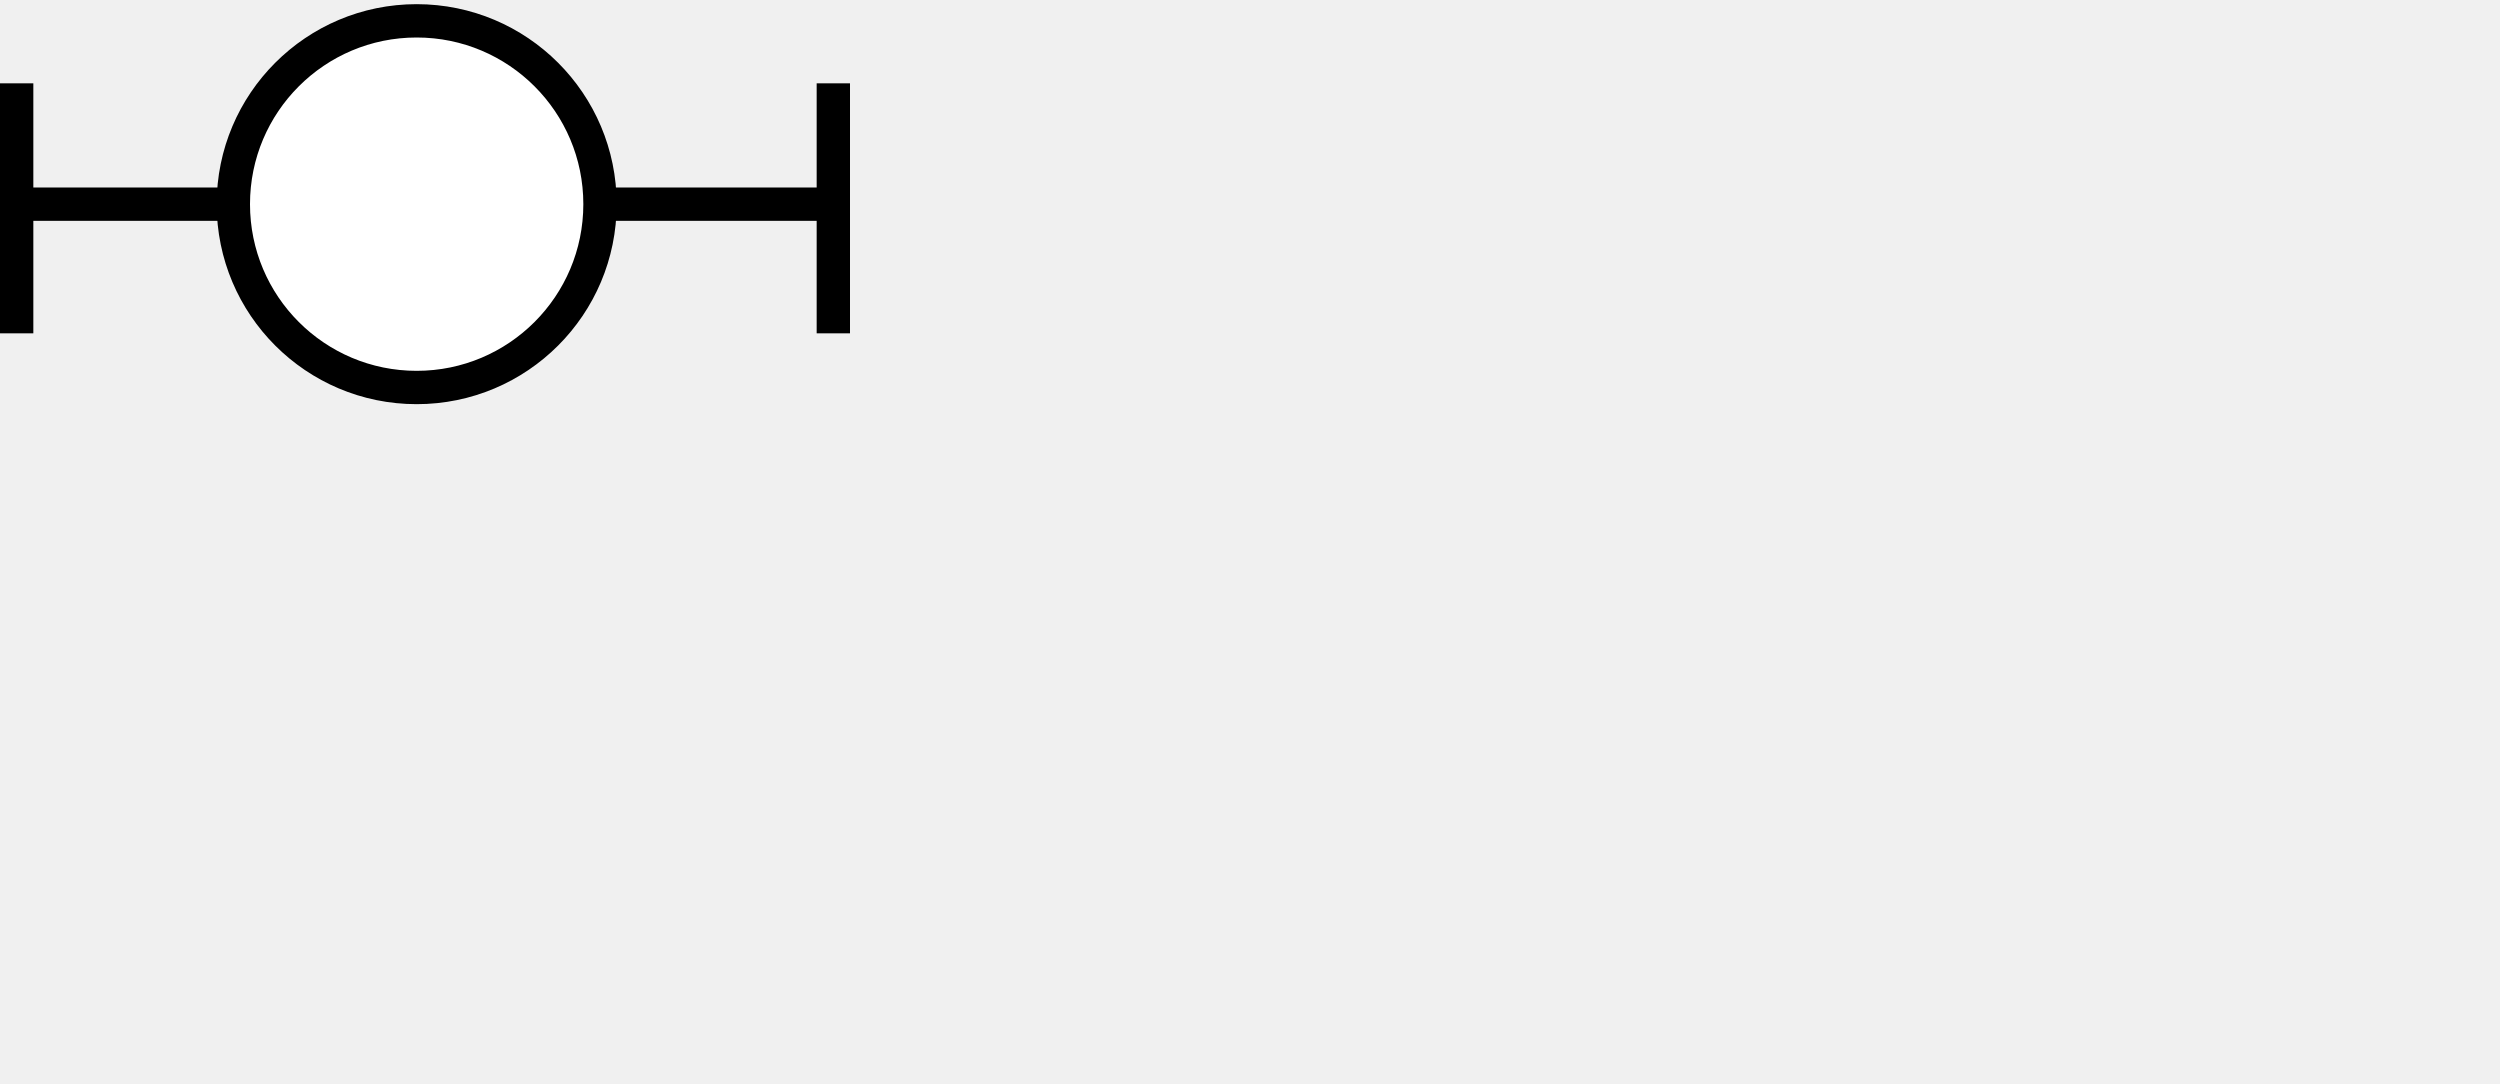
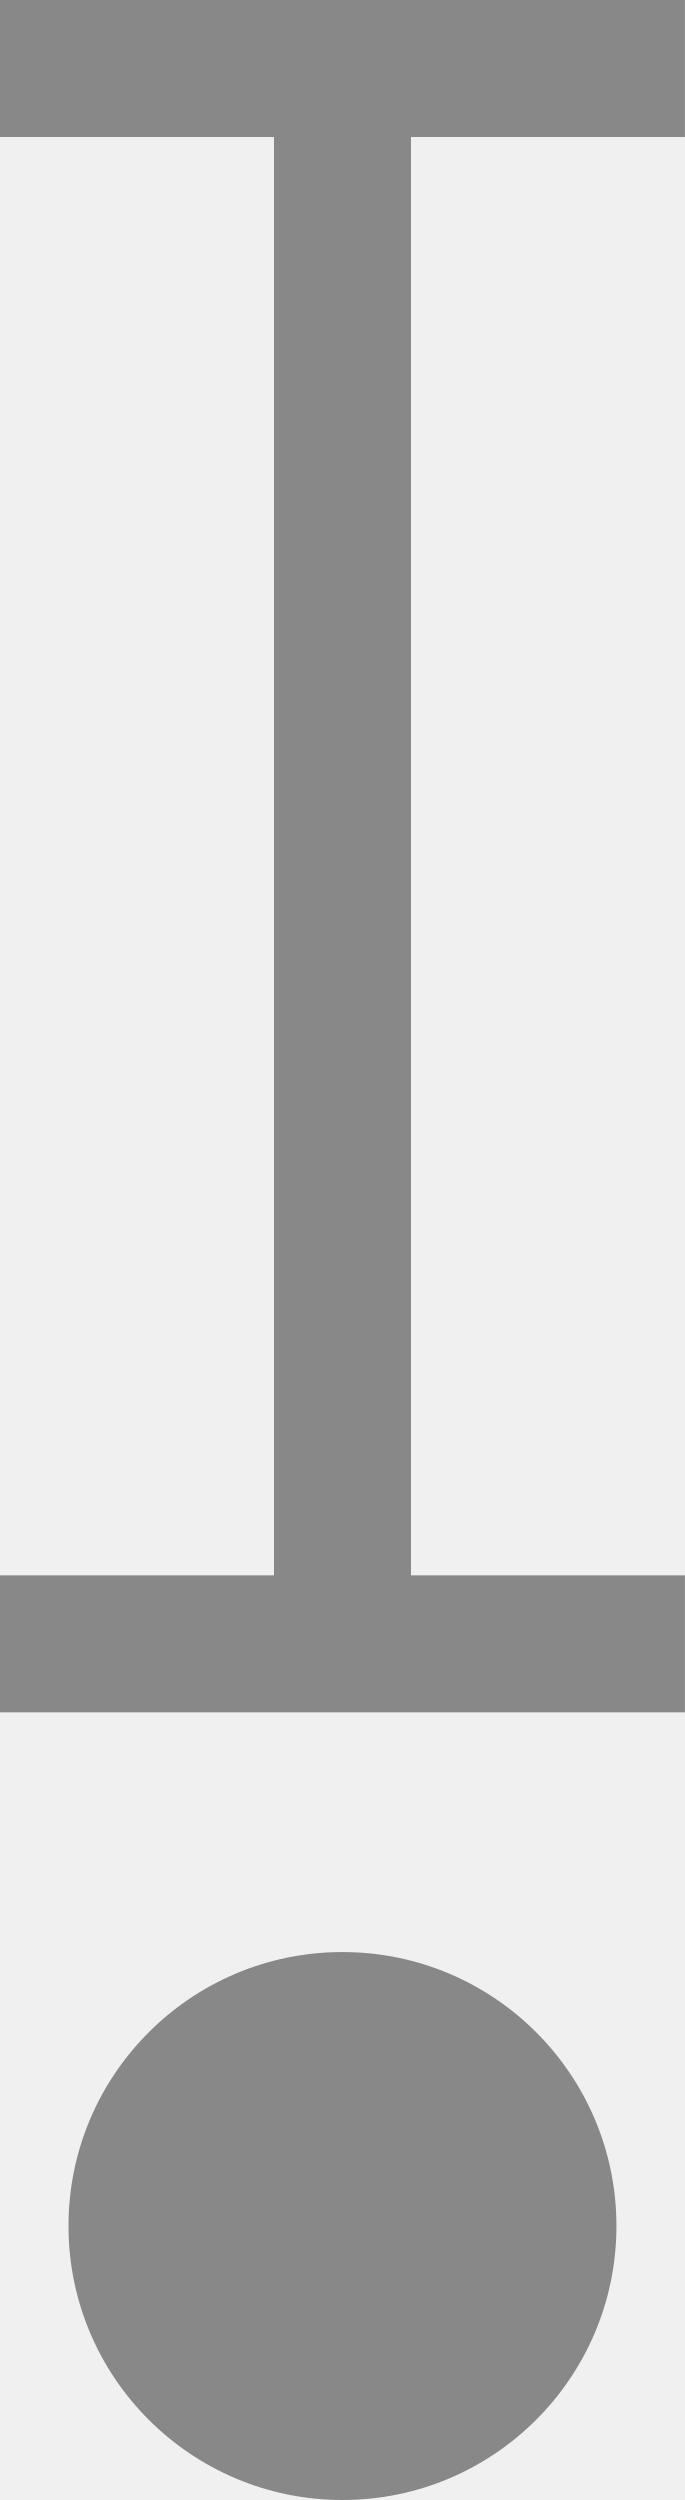
- <svg xmlns="http://www.w3.org/2000/svg" viewBox="0 0 300 130" version="1.1" id="svg14">
-   <defs id="defs18" />
-   <path style="fill:#ffffff;stroke:#000000;stroke-width:4" d="M 2,10 V 40 M 100,10 V 40 M 2,24.5 h 96" id="path10" />
-   <circle style="fill:#ffffff;stroke:#000000;stroke-width:4" id="path15" cx="50" cy="24.5" r="22" />
+ <svg xmlns="http://www.w3.org/2000/svg" viewBox="0 0 20 73" version="1.1" id="svg44" width="20" height="73">
+   <defs id="defs48" />
+   <path style="fill:none;stroke:#888888;stroke-width:4" d="M 0,2 H 20 M 10,0 V 50 M 0,48 h 20" id="path42" />
+   <circle style="fill:#888888" id="path52" cx="10" cy="65" r="8" />
</svg>
